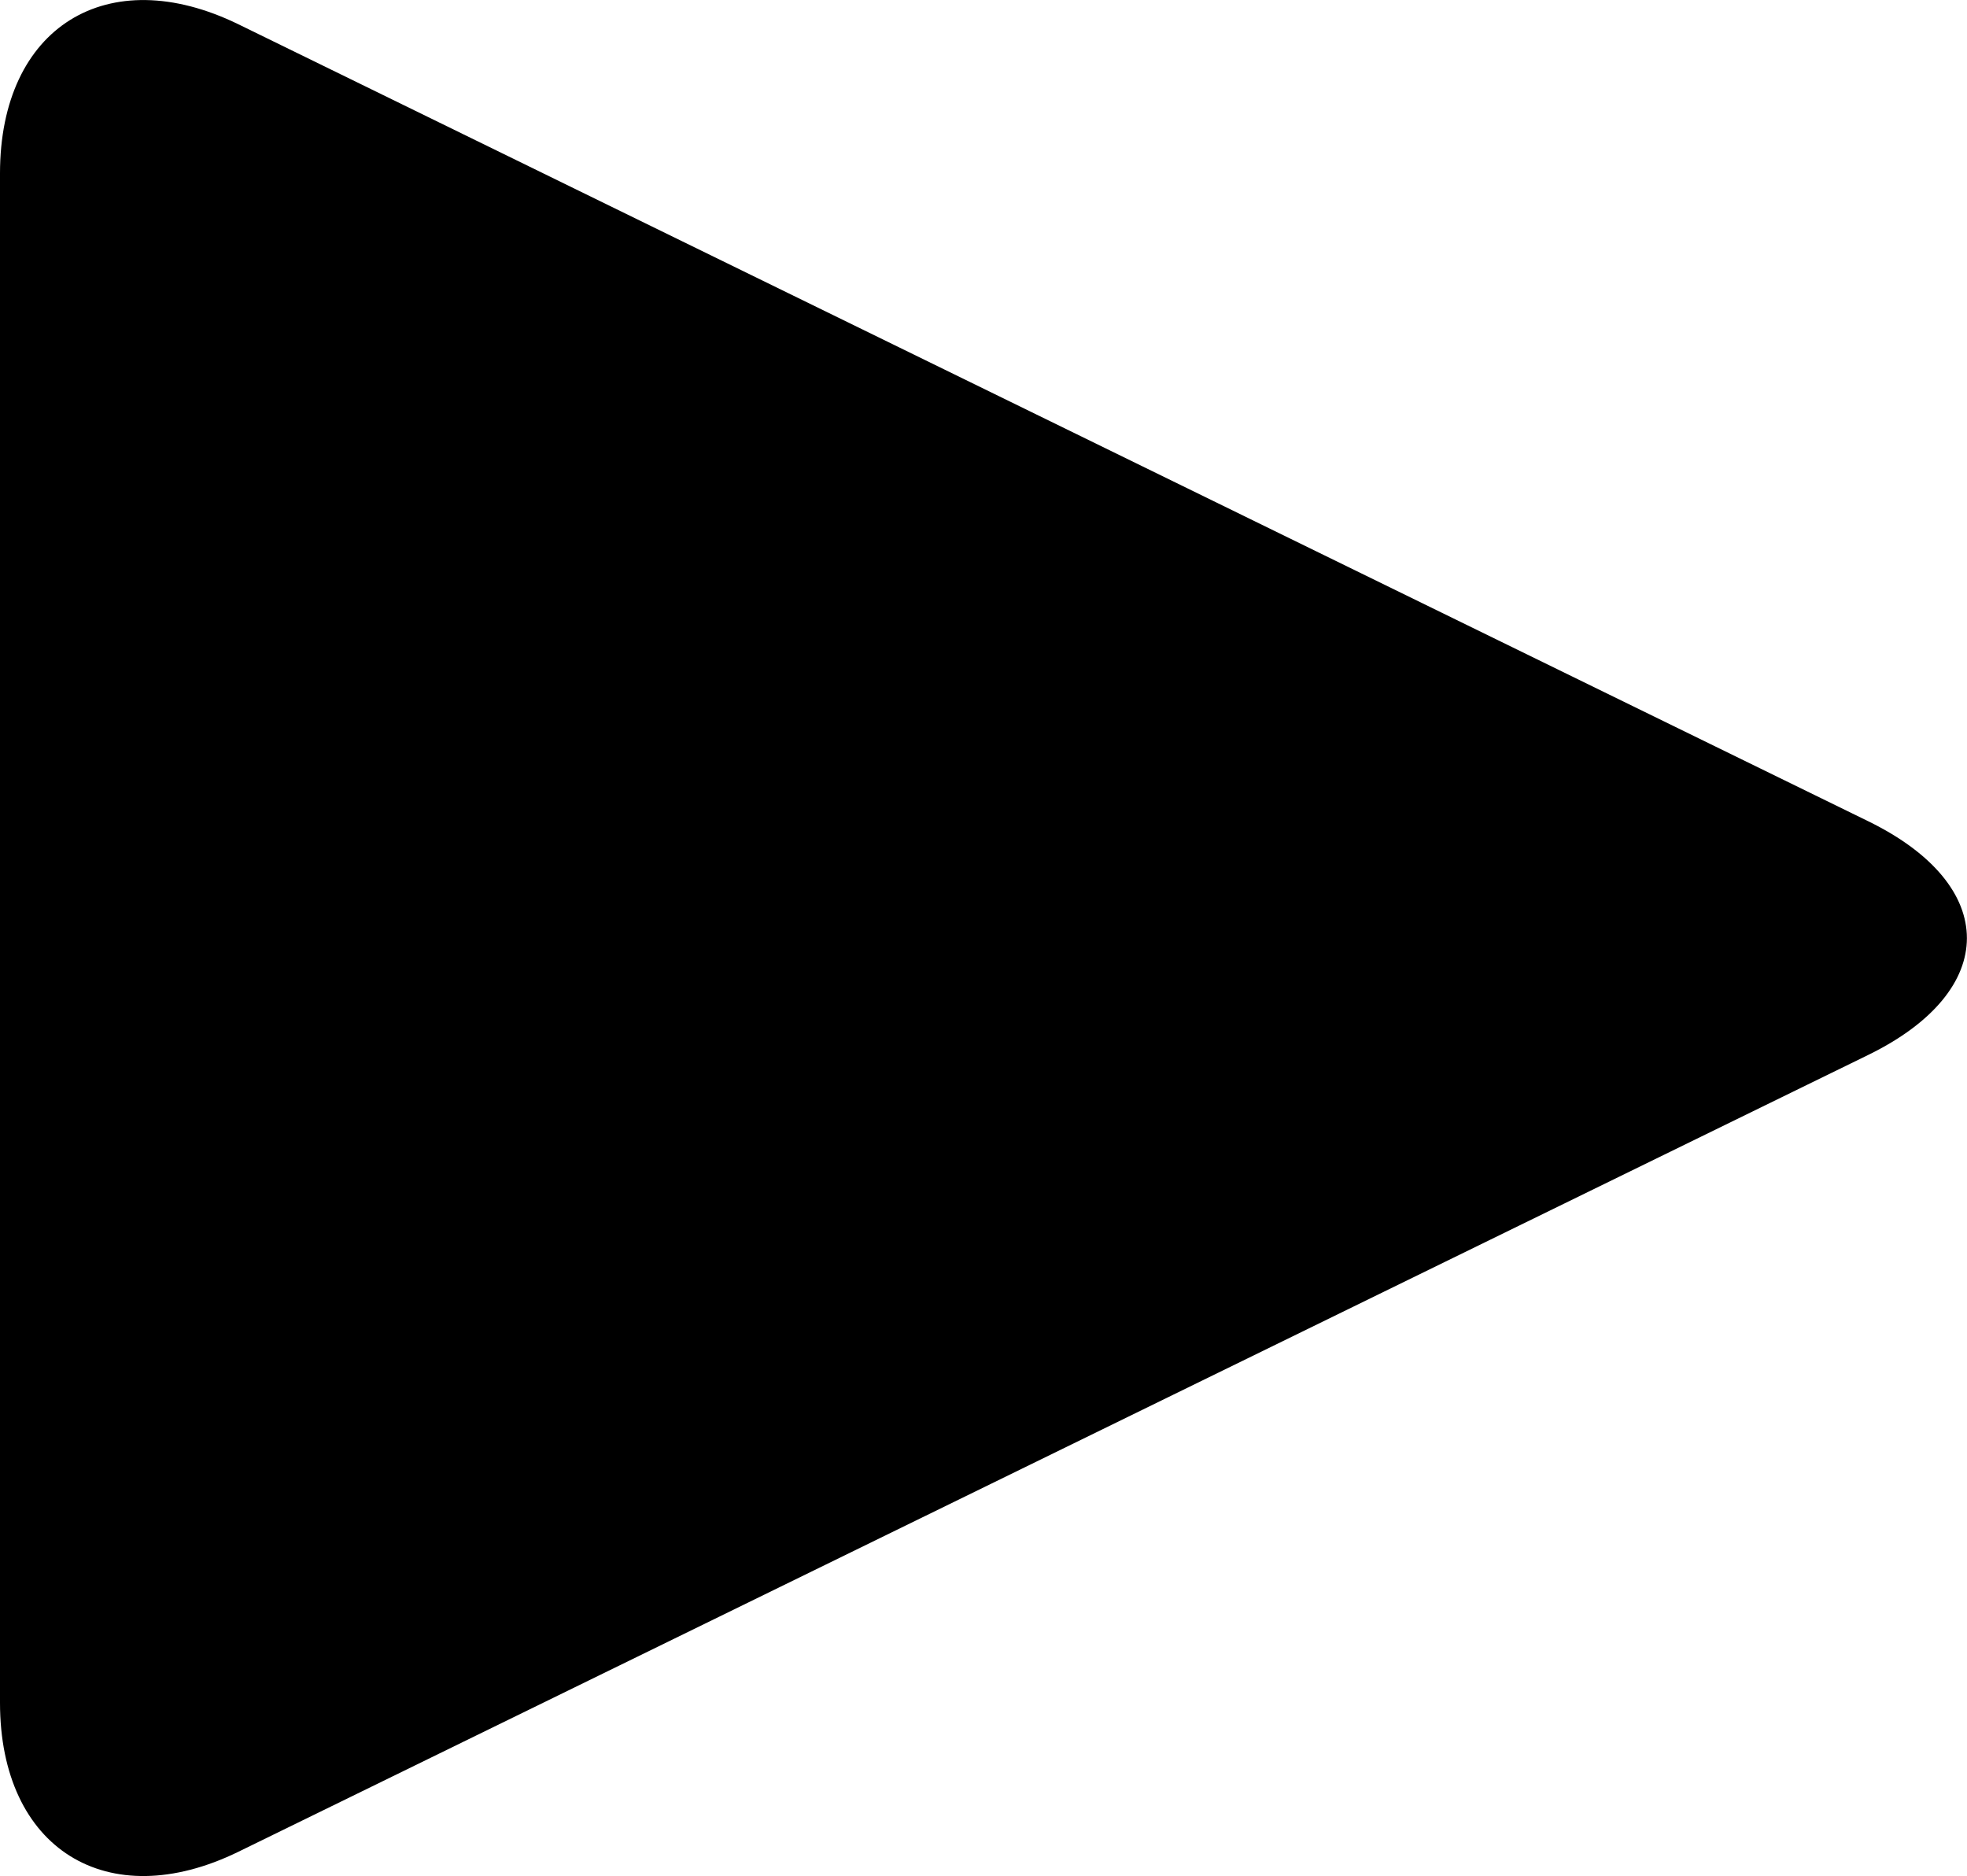
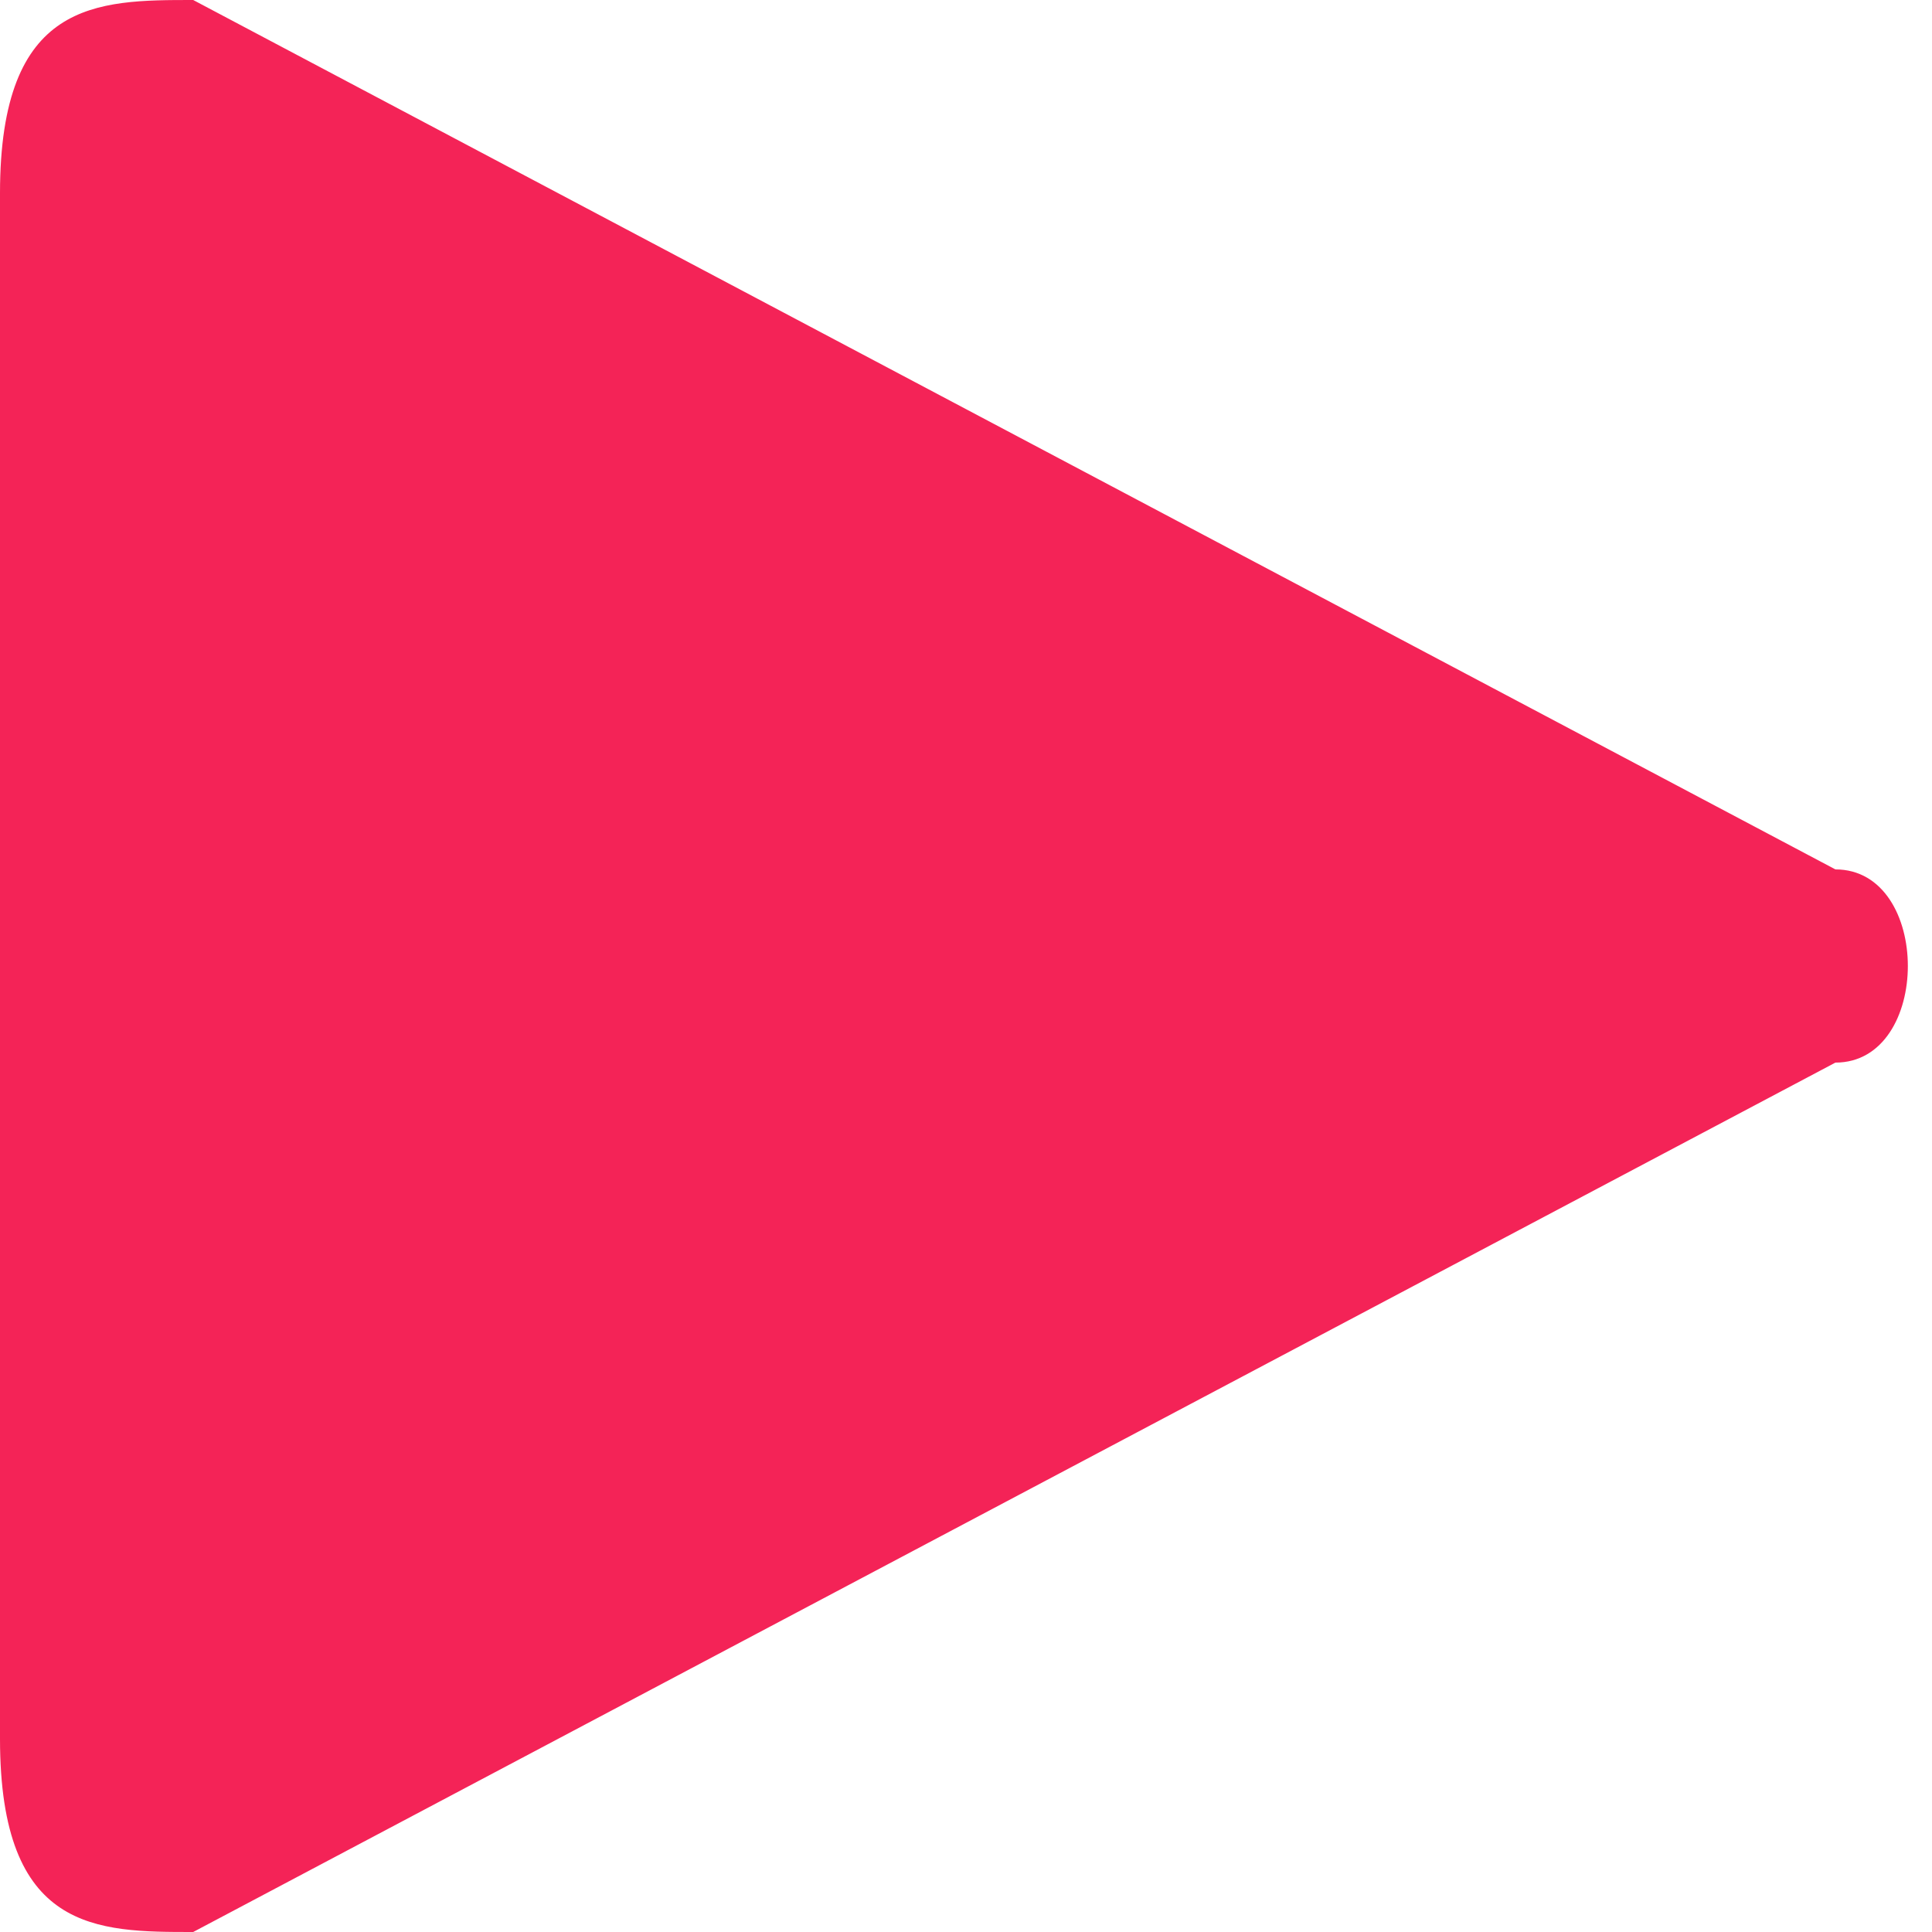
- <svg xmlns="http://www.w3.org/2000/svg" version="1.0" id="Layer_1" x="0px" y="0px" width="14.64px" height="13.96px" viewBox="0 0 14.64 13.96" enable-background="new 0 0 14.64 13.96" xml:space="preserve">
-   <path d="M1.775,13.78C0.799,14.257,0,13.758,0,12.671V1.29c0-1.088,0.799-1.585,1.775-1.109l12.133,5.932  c0.975,0.478,0.975,1.258,0,1.736L1.775,13.78z" />
+ <svg xmlns="http://www.w3.org/2000/svg" version="1.1" id="Слой_1" x="0px" y="0px" viewBox="-287 410.9 20 20" style="enable-background:new -287 410.9 20 20;" xml:space="preserve" width="20px" height="20px">
+   <style type="text/css">
+ 	.st0{fill:#F42357;}
+ </style>
+   <g id="Слой_x0020_1">
+     <path class="st0" d="M-285,430.9c-1,0-2,0-2-2v-16c0-2,1-2,2-2l17,9c1,0,1,2,0,2L-285,430.9z" />
+   </g>
</svg>
